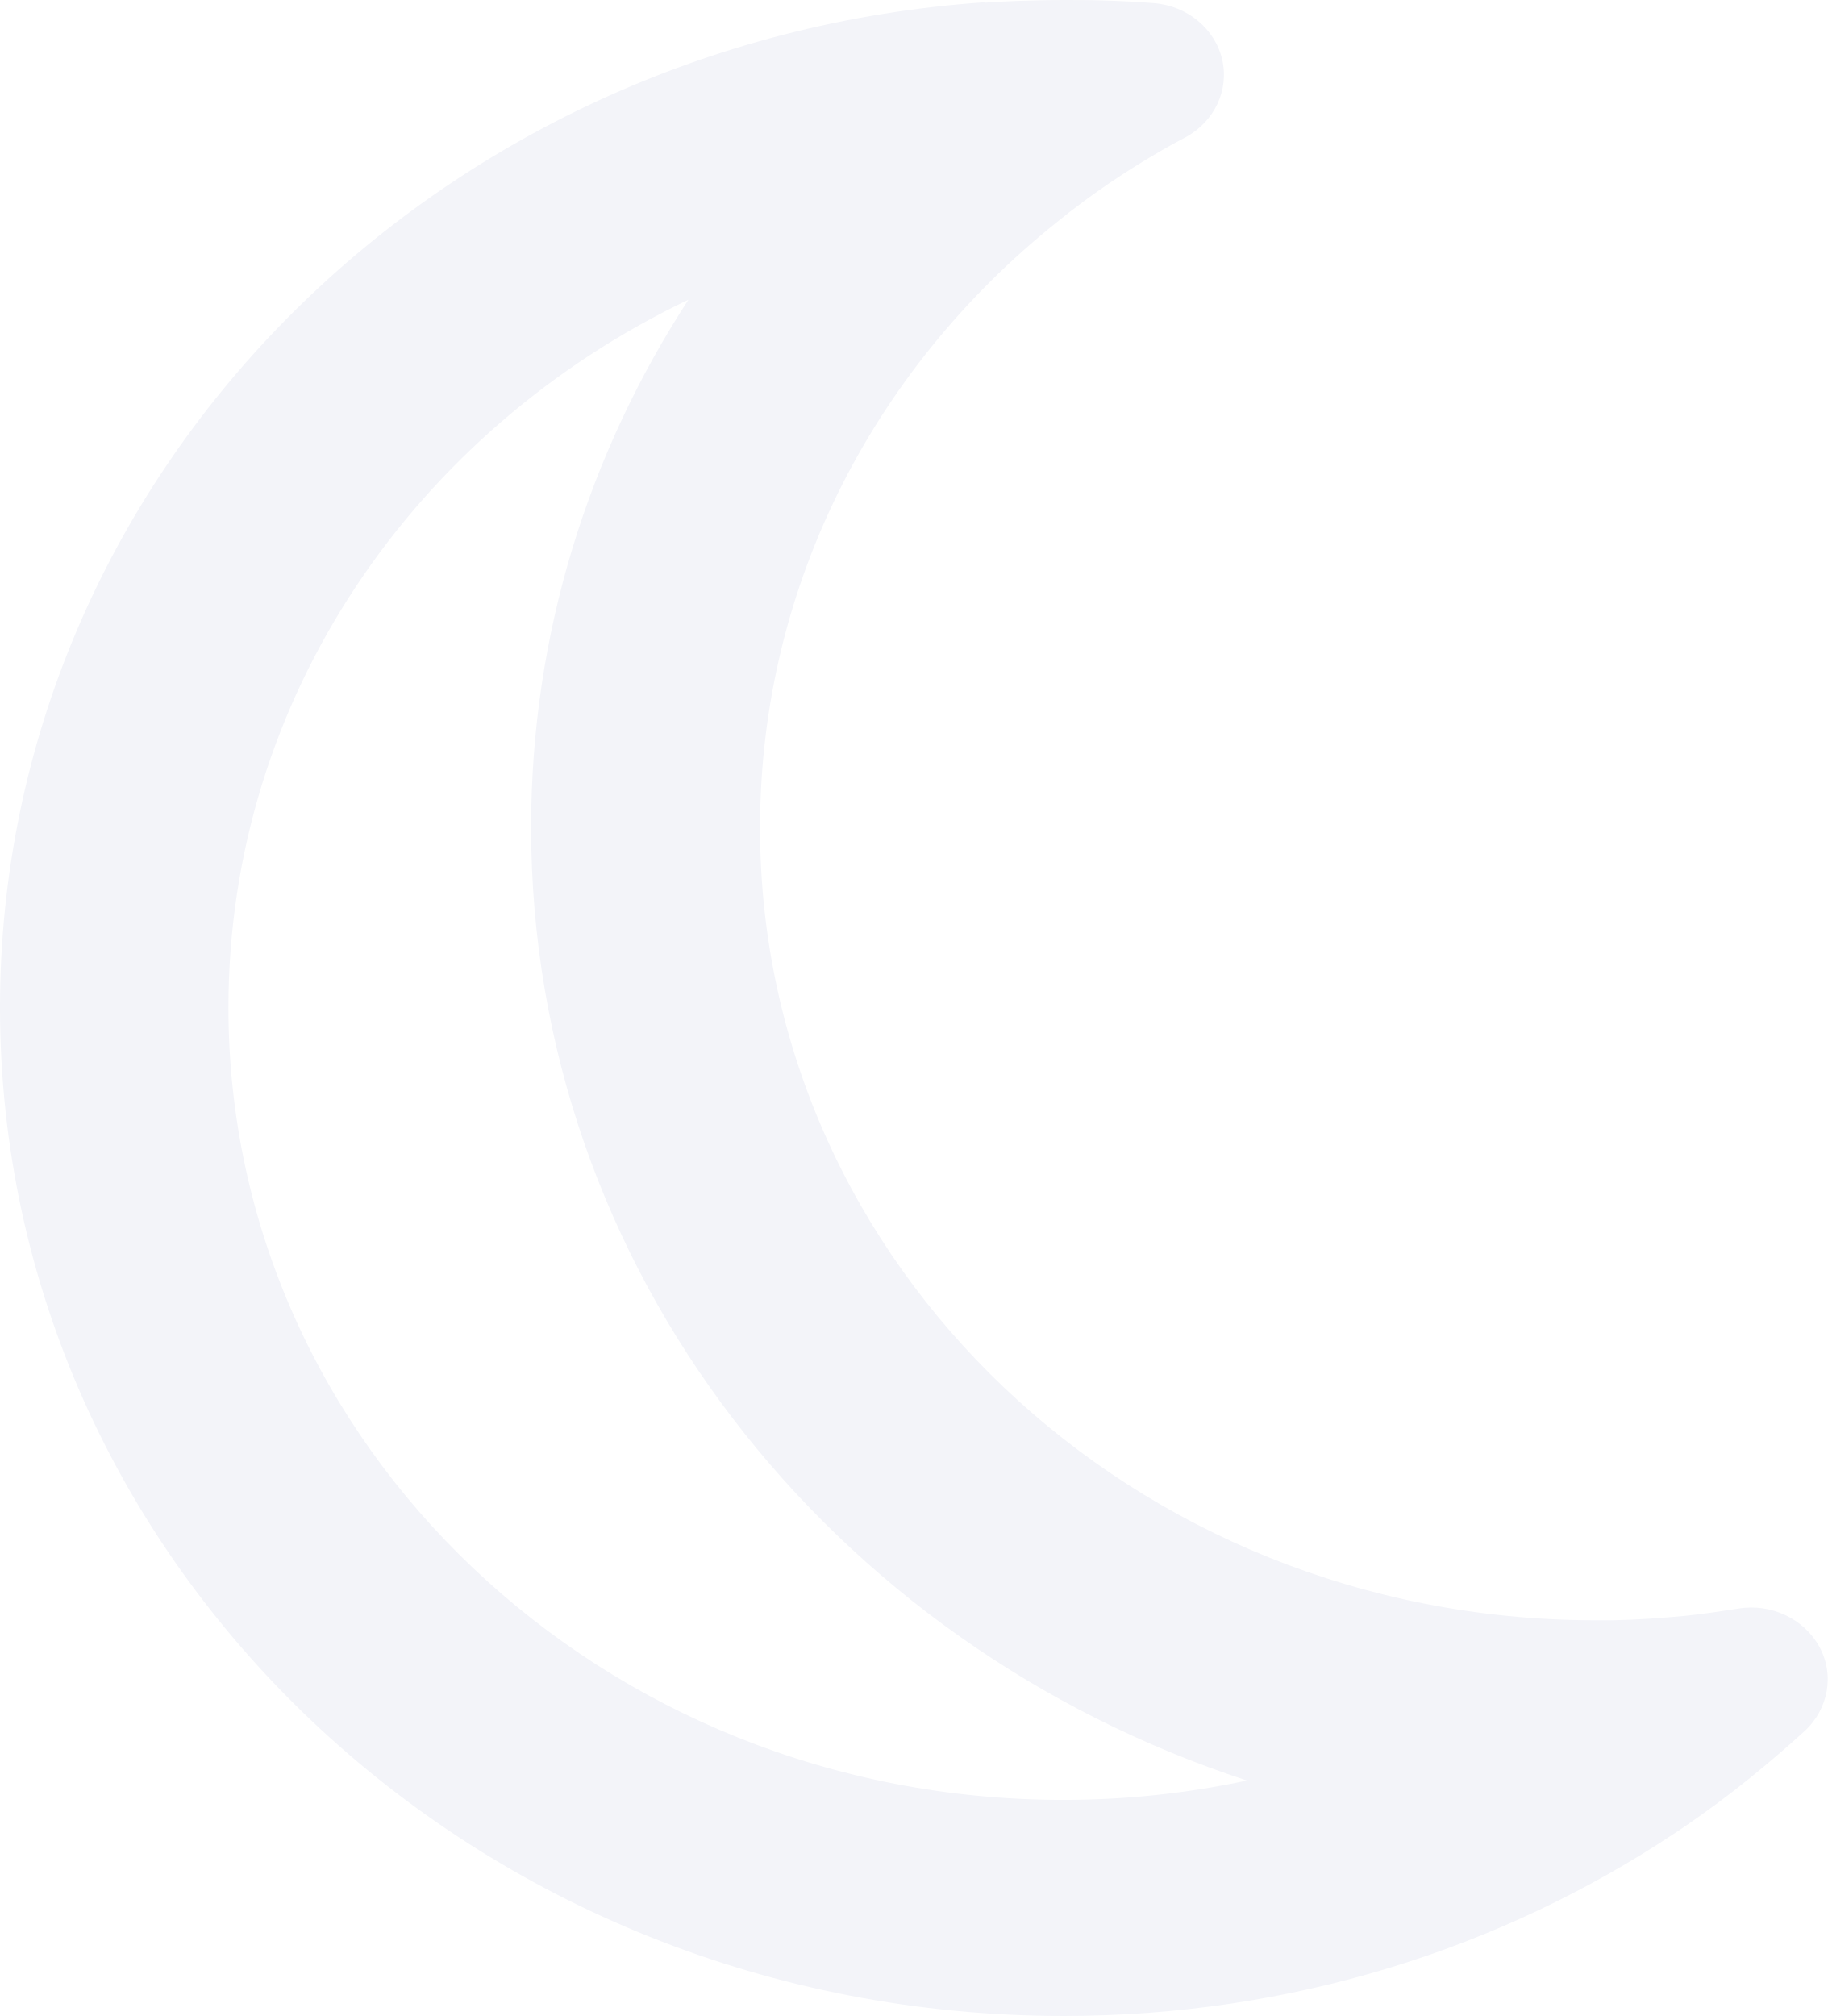
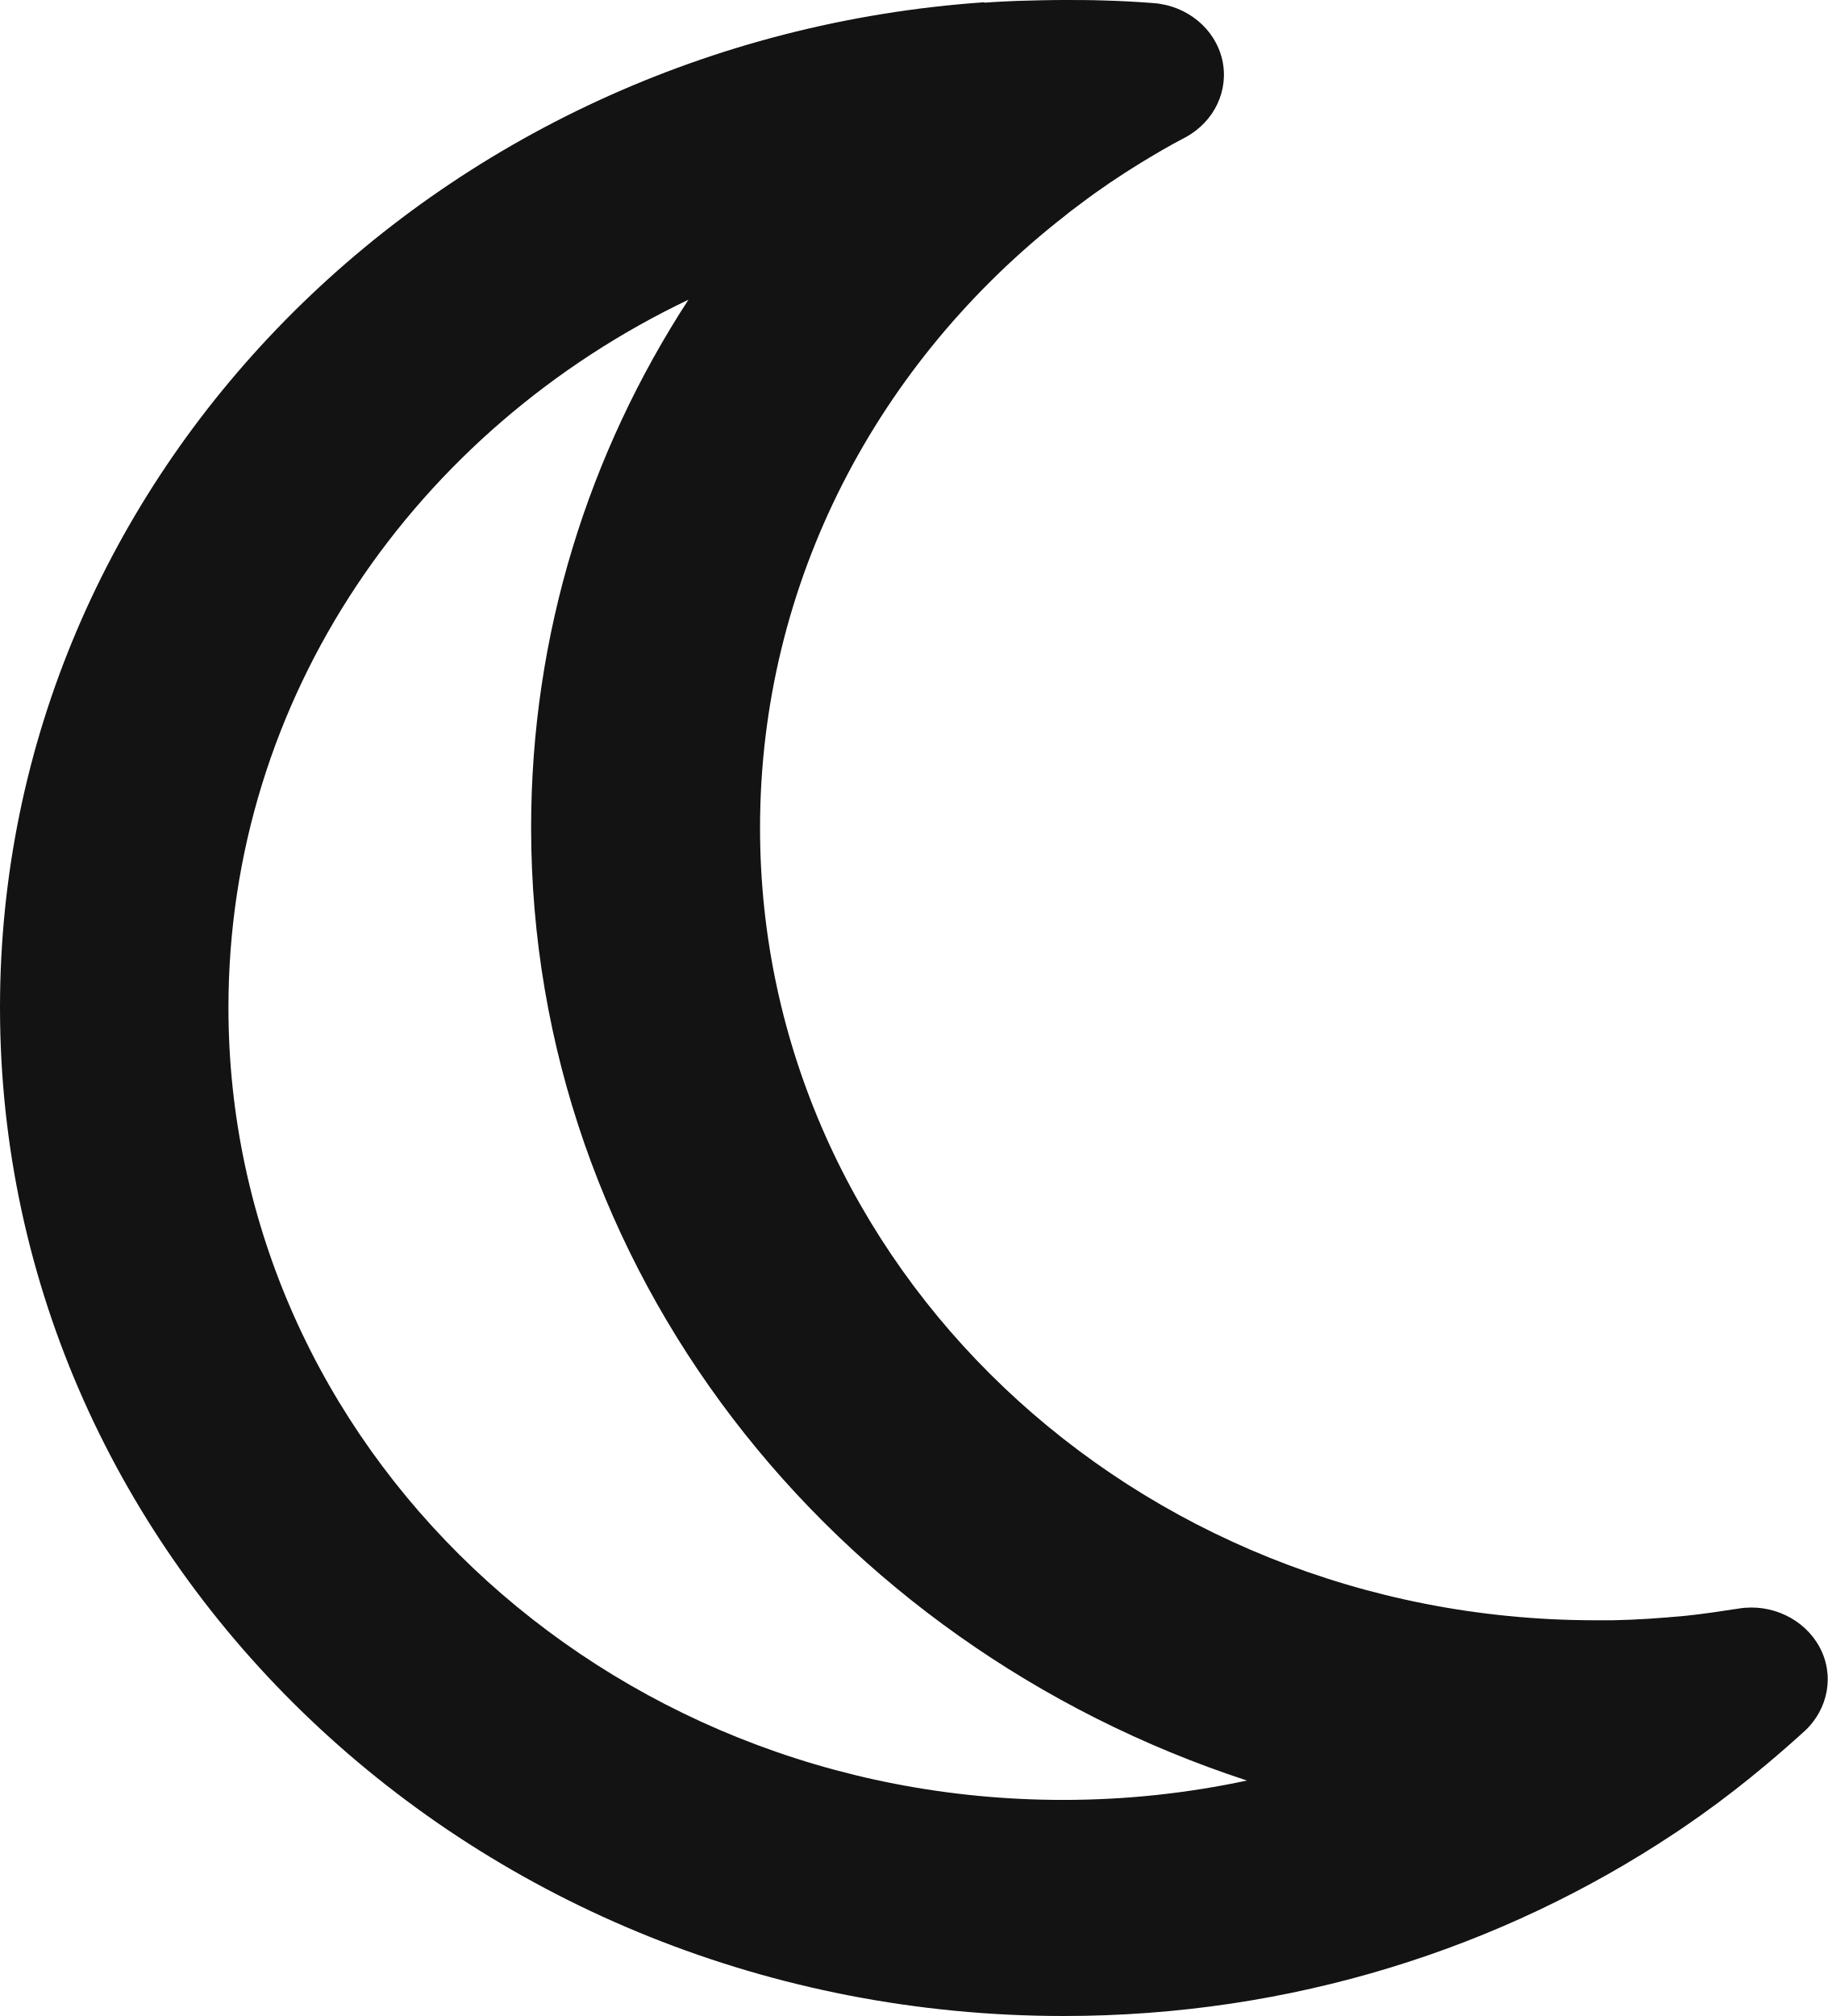
<svg xmlns="http://www.w3.org/2000/svg" width="68" height="75" viewBox="0 0 68 75" fill="none">
-   <path d="M25.621 11.138C21.903 16.849 19.76 23.582 19.76 30.784C19.76 47.197 30.88 61.166 46.391 66.24C44.195 66.71 41.911 66.961 39.556 66.961C22.416 66.961 8.499 53.78 8.499 37.483C8.499 25.944 15.475 15.978 25.639 11.138H25.621ZM36.617 0.084C16.13 1.507 0 17.703 0 37.483C0 58.201 17.706 75 39.574 75C48.037 75 55.863 72.488 62.308 68.2C62.645 67.982 62.964 67.748 63.282 67.53C64.132 66.927 64.947 66.291 65.743 65.621C66.222 65.219 66.682 64.817 67.142 64.398C68.028 63.578 68.258 62.305 67.691 61.266C67.124 60.228 65.903 59.642 64.681 59.843C64.026 59.943 63.371 60.044 62.716 60.111C61.83 60.194 60.927 60.261 60.007 60.278C59.794 60.278 59.564 60.278 59.352 60.278C59.334 60.278 59.316 60.278 59.298 60.278C42.159 60.245 28.277 47.063 28.277 30.801C28.277 21.622 32.686 13.432 39.627 8.023C39.804 7.872 39.998 7.738 40.193 7.587C40.901 7.051 41.645 6.549 42.407 6.08C42.955 5.745 43.522 5.41 44.106 5.108C45.186 4.522 45.735 3.35 45.47 2.211C45.204 1.072 44.177 0.218 42.938 0.117C42.3 0.067 41.681 0.033 41.043 0.017C40.565 -2.55182e-07 40.069 0 39.591 0C39.007 0 38.44 0.017 37.856 0.033C37.449 0.05 37.041 0.067 36.634 0.1L36.617 0.084Z" fill="#F3F4F9" />
+   <path d="M25.621 11.138C21.903 16.849 19.76 23.582 19.76 30.784C19.76 47.197 30.88 61.166 46.391 66.24C44.195 66.71 41.911 66.961 39.556 66.961C22.416 66.961 8.499 53.78 8.499 37.483C8.499 25.944 15.475 15.978 25.639 11.138H25.621ZM36.617 0.084C16.13 1.507 0 17.703 0 37.483C0 58.201 17.706 75 39.574 75C48.037 75 55.863 72.488 62.308 68.2C62.645 67.982 62.964 67.748 63.282 67.53C64.132 66.927 64.947 66.291 65.743 65.621C66.222 65.219 66.682 64.817 67.142 64.398C68.028 63.578 68.258 62.305 67.691 61.266C67.124 60.228 65.903 59.642 64.681 59.843C64.026 59.943 63.371 60.044 62.716 60.111C61.83 60.194 60.927 60.261 60.007 60.278C59.794 60.278 59.564 60.278 59.352 60.278C59.334 60.278 59.316 60.278 59.298 60.278C42.159 60.245 28.277 47.063 28.277 30.801C28.277 21.622 32.686 13.432 39.627 8.023C39.804 7.872 39.998 7.738 40.193 7.587C40.901 7.051 41.645 6.549 42.407 6.08C42.955 5.745 43.522 5.41 44.106 5.108C45.186 4.522 45.735 3.35 45.47 2.211C45.204 1.072 44.177 0.218 42.938 0.117C42.3 0.067 41.681 0.033 41.043 0.017C40.565 -2.55182e-07 40.069 0 39.591 0C39.007 0 38.44 0.017 37.856 0.033C37.449 0.05 37.041 0.067 36.634 0.1L36.617 0.084Z" fill="#131313" />
</svg>
